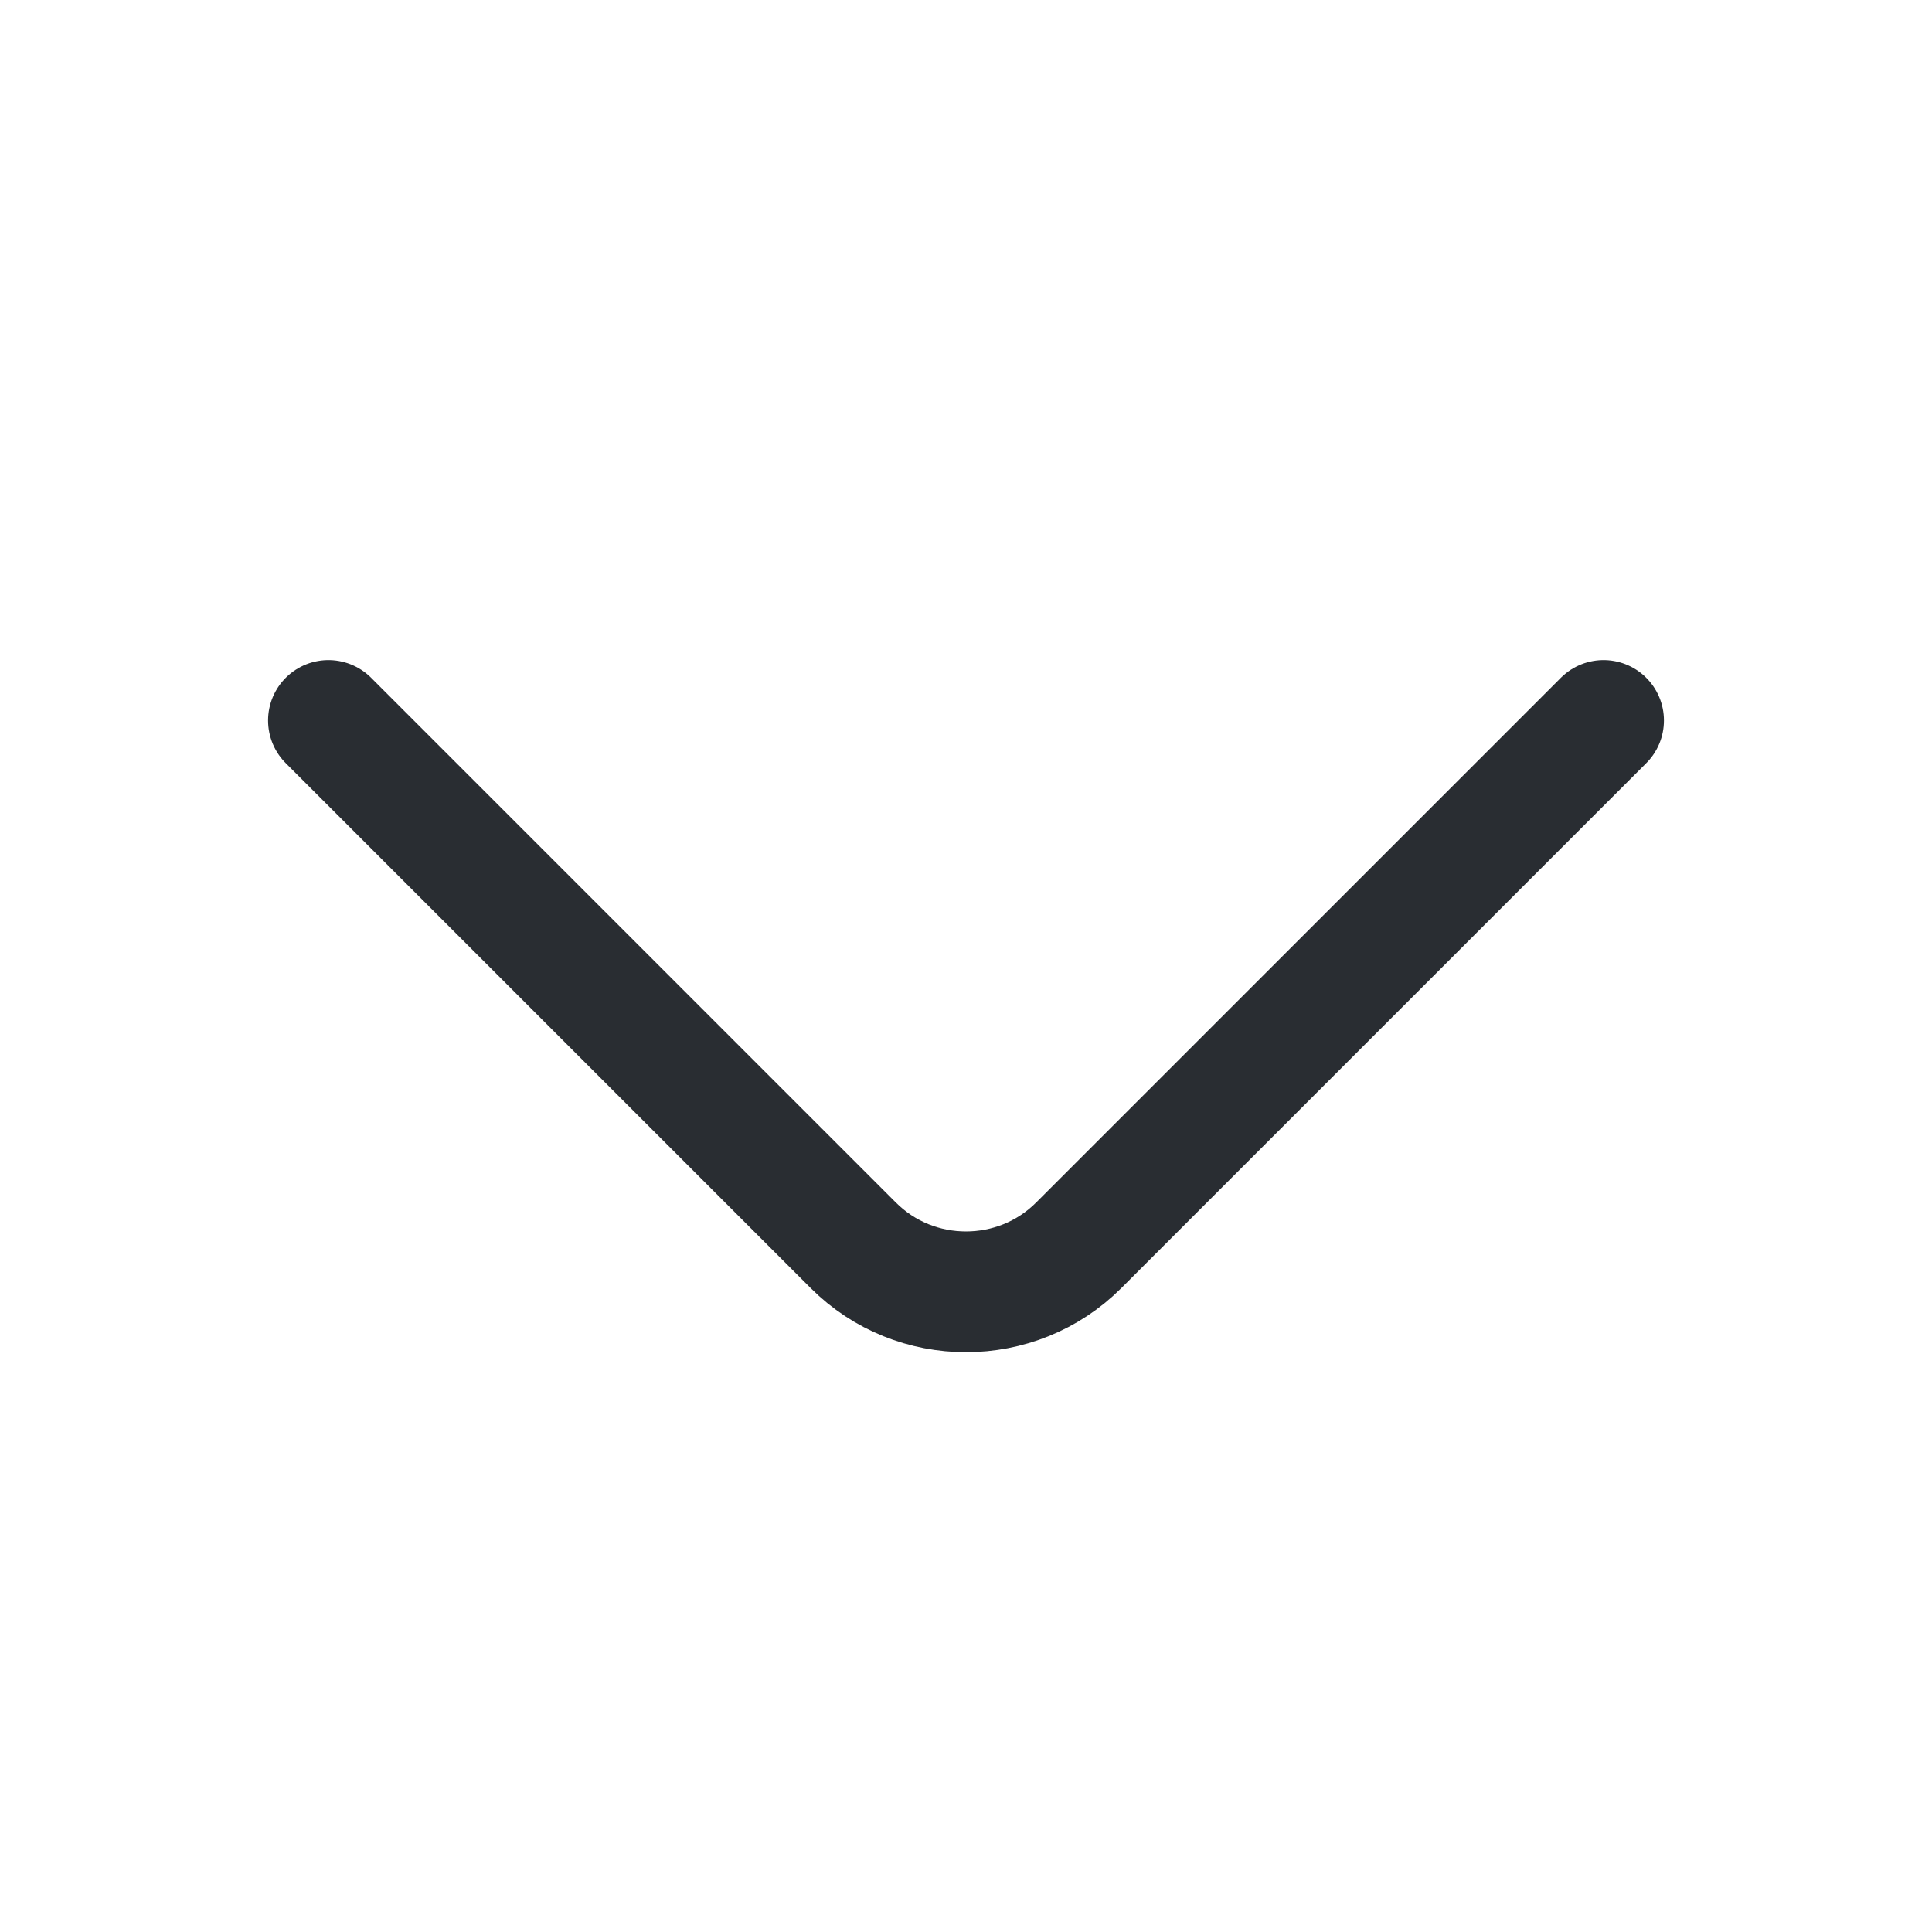
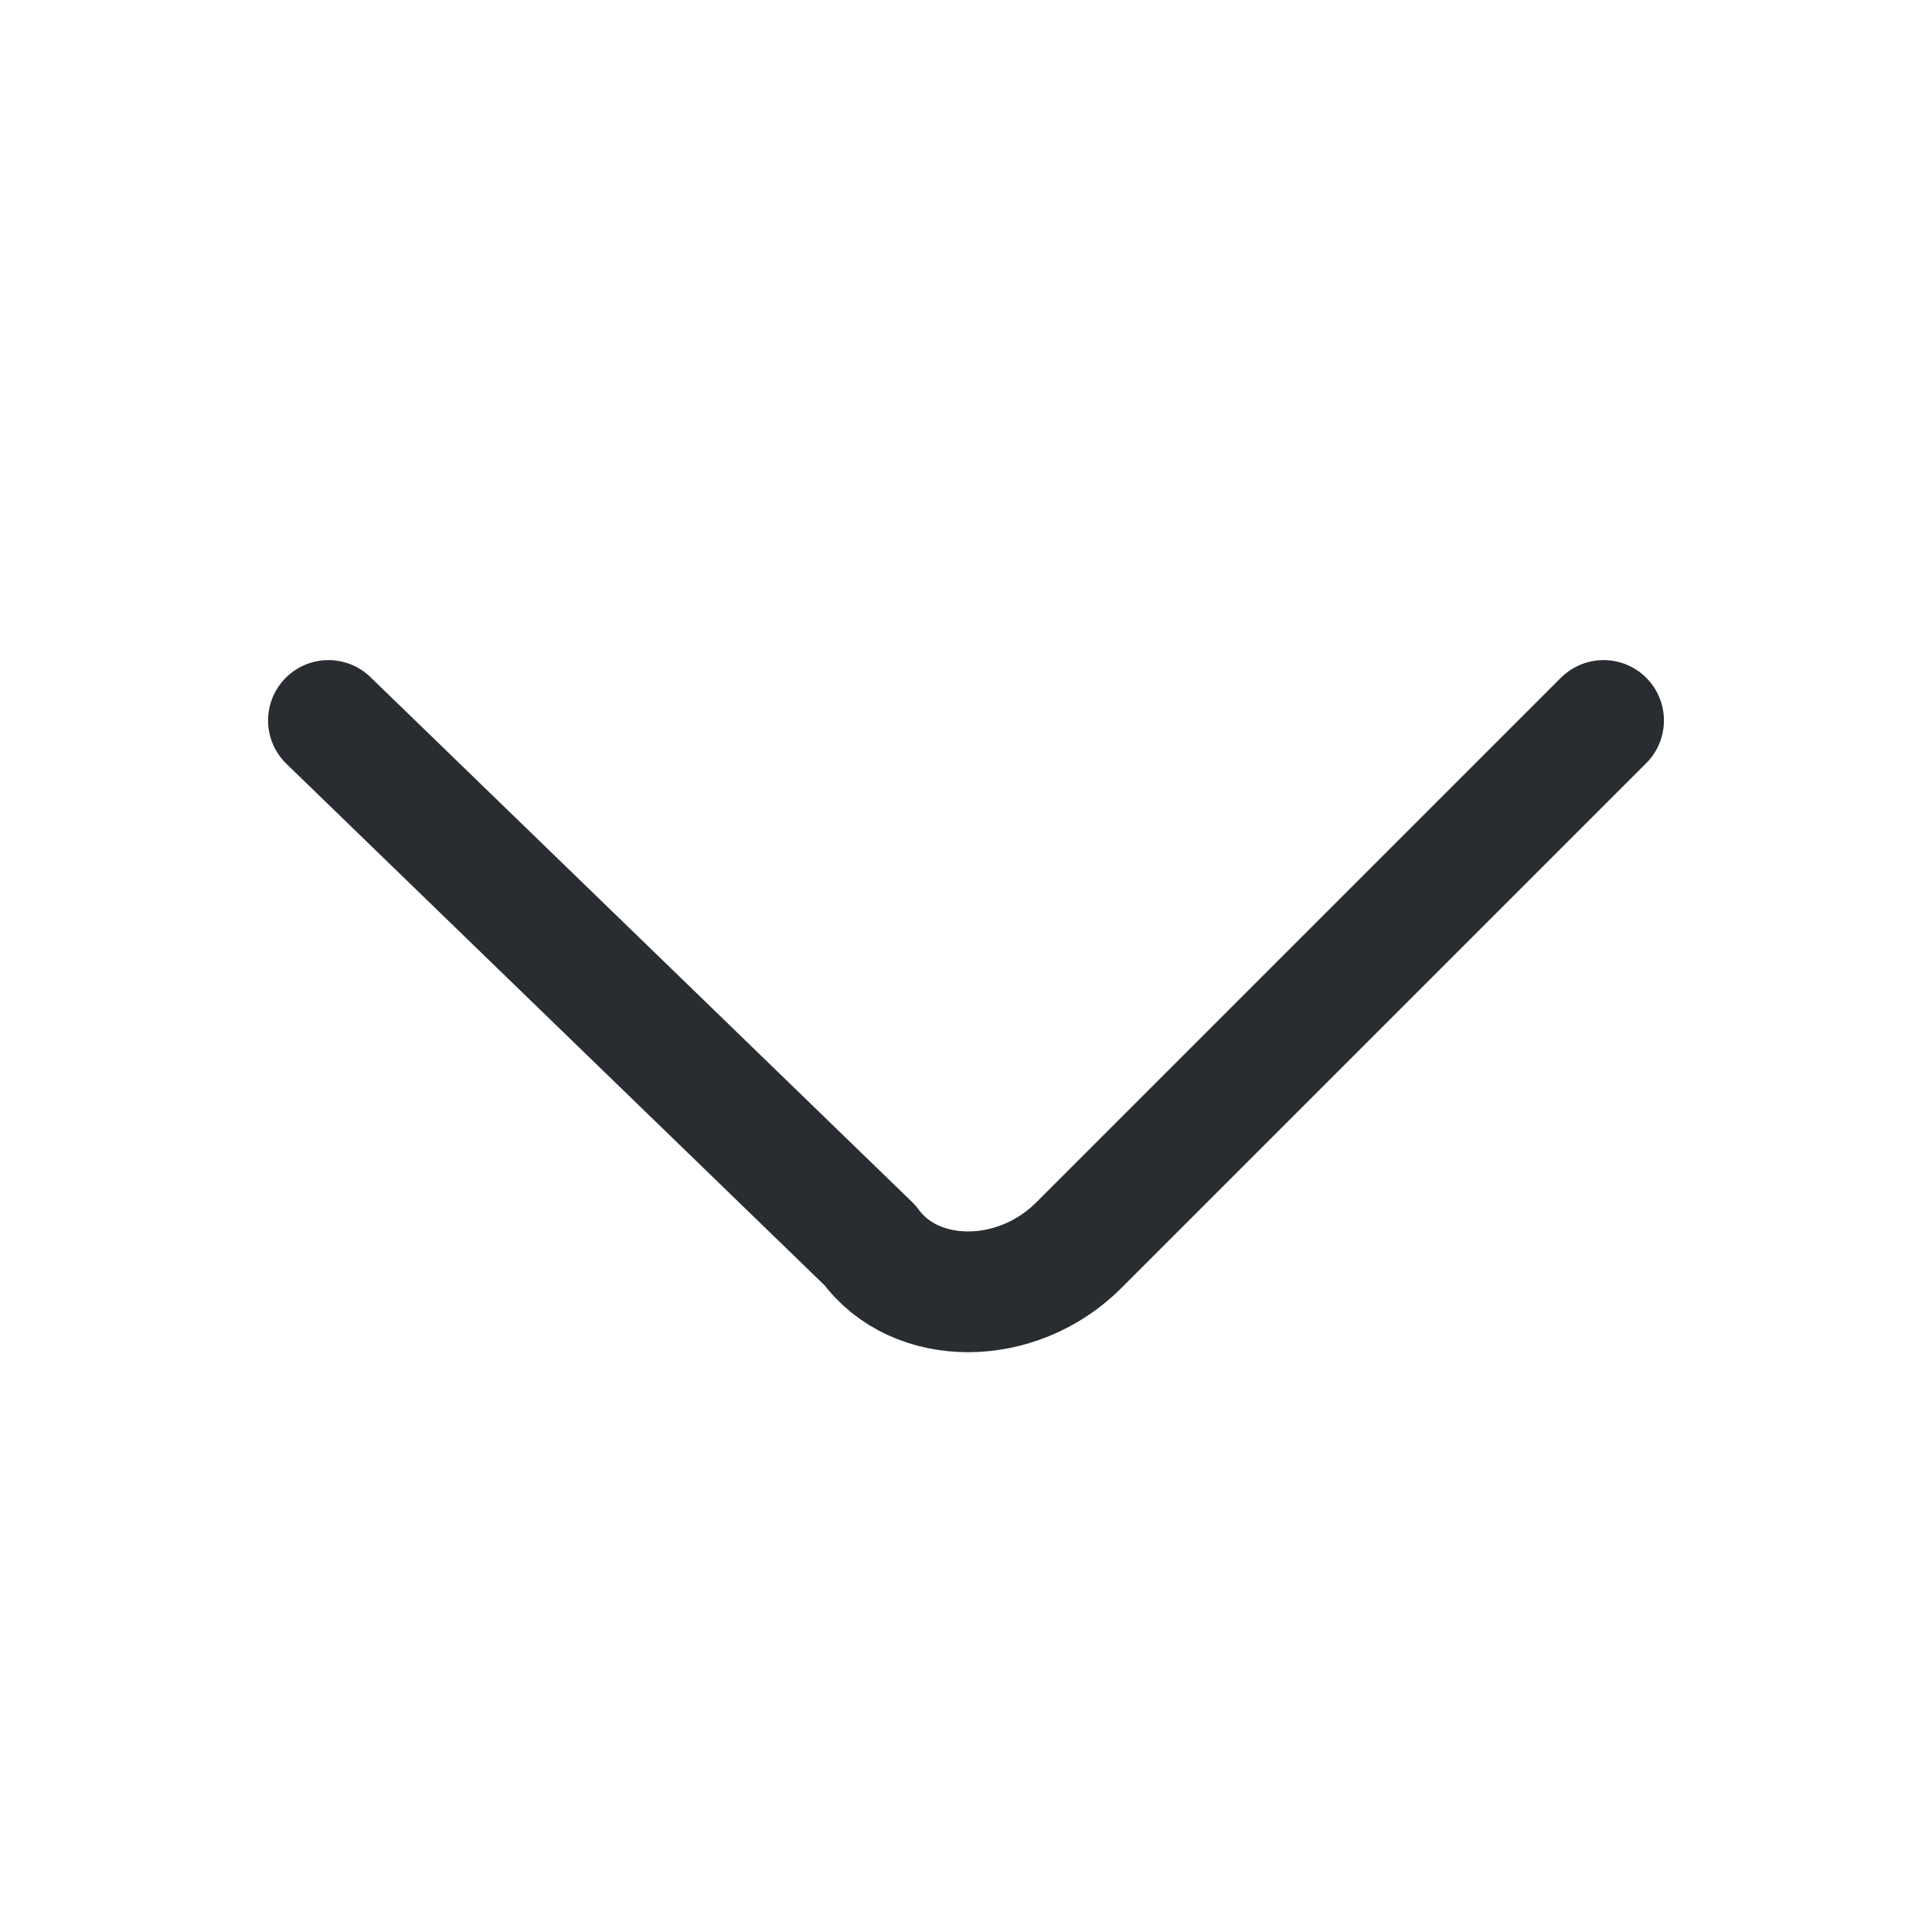
<svg xmlns="http://www.w3.org/2000/svg" width="24" height="24" viewBox="0 0 24 24" fill="none">
-   <path d="M19.92 8.95L13.4 15.47C12.63 16.24 11.37 16.24 10.6 15.47L4.08 8.95" stroke="#292D32" stroke-width="1.5" stroke-miterlimit="10" stroke-linecap="round" stroke-linejoin="round" />
+   <path d="M19.92 8.95L13.4 15.47C12.63 16.24 11.37 16.24 10.808 15.47L4.08 8.95" stroke="#292D32" stroke-width="1.5" stroke-miterlimit="10" stroke-linecap="round" stroke-linejoin="round" />
</svg>
